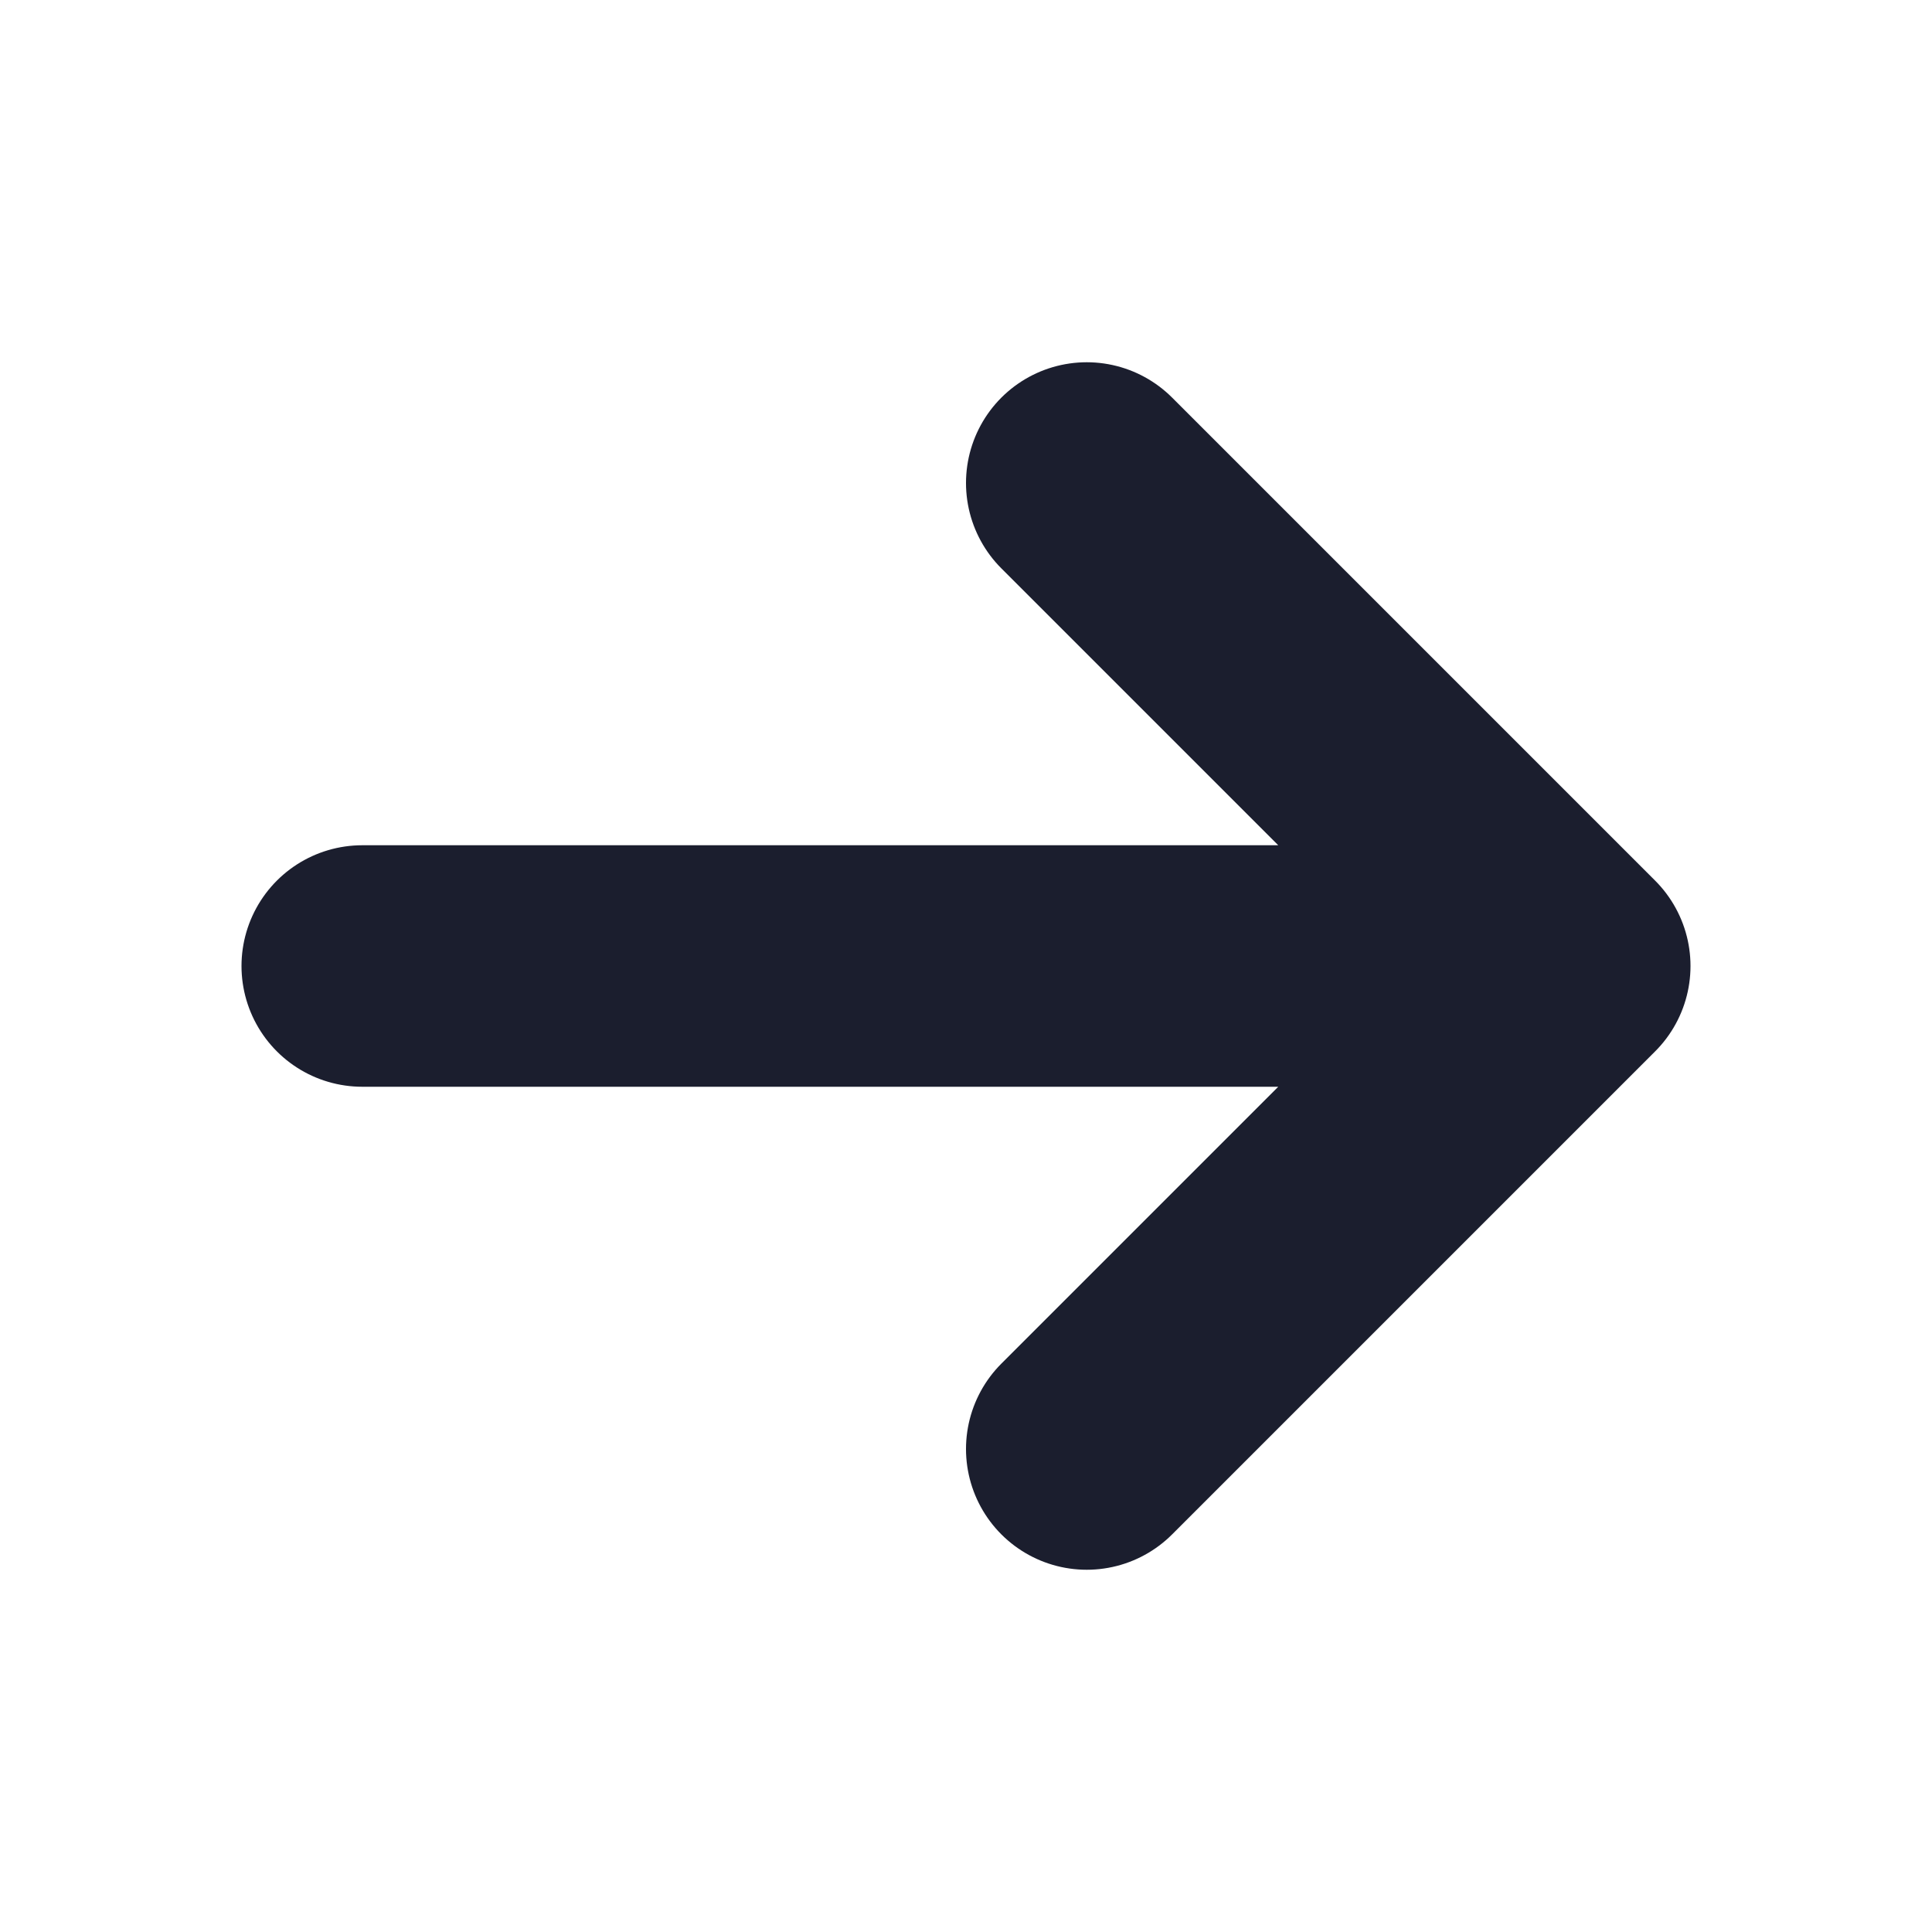
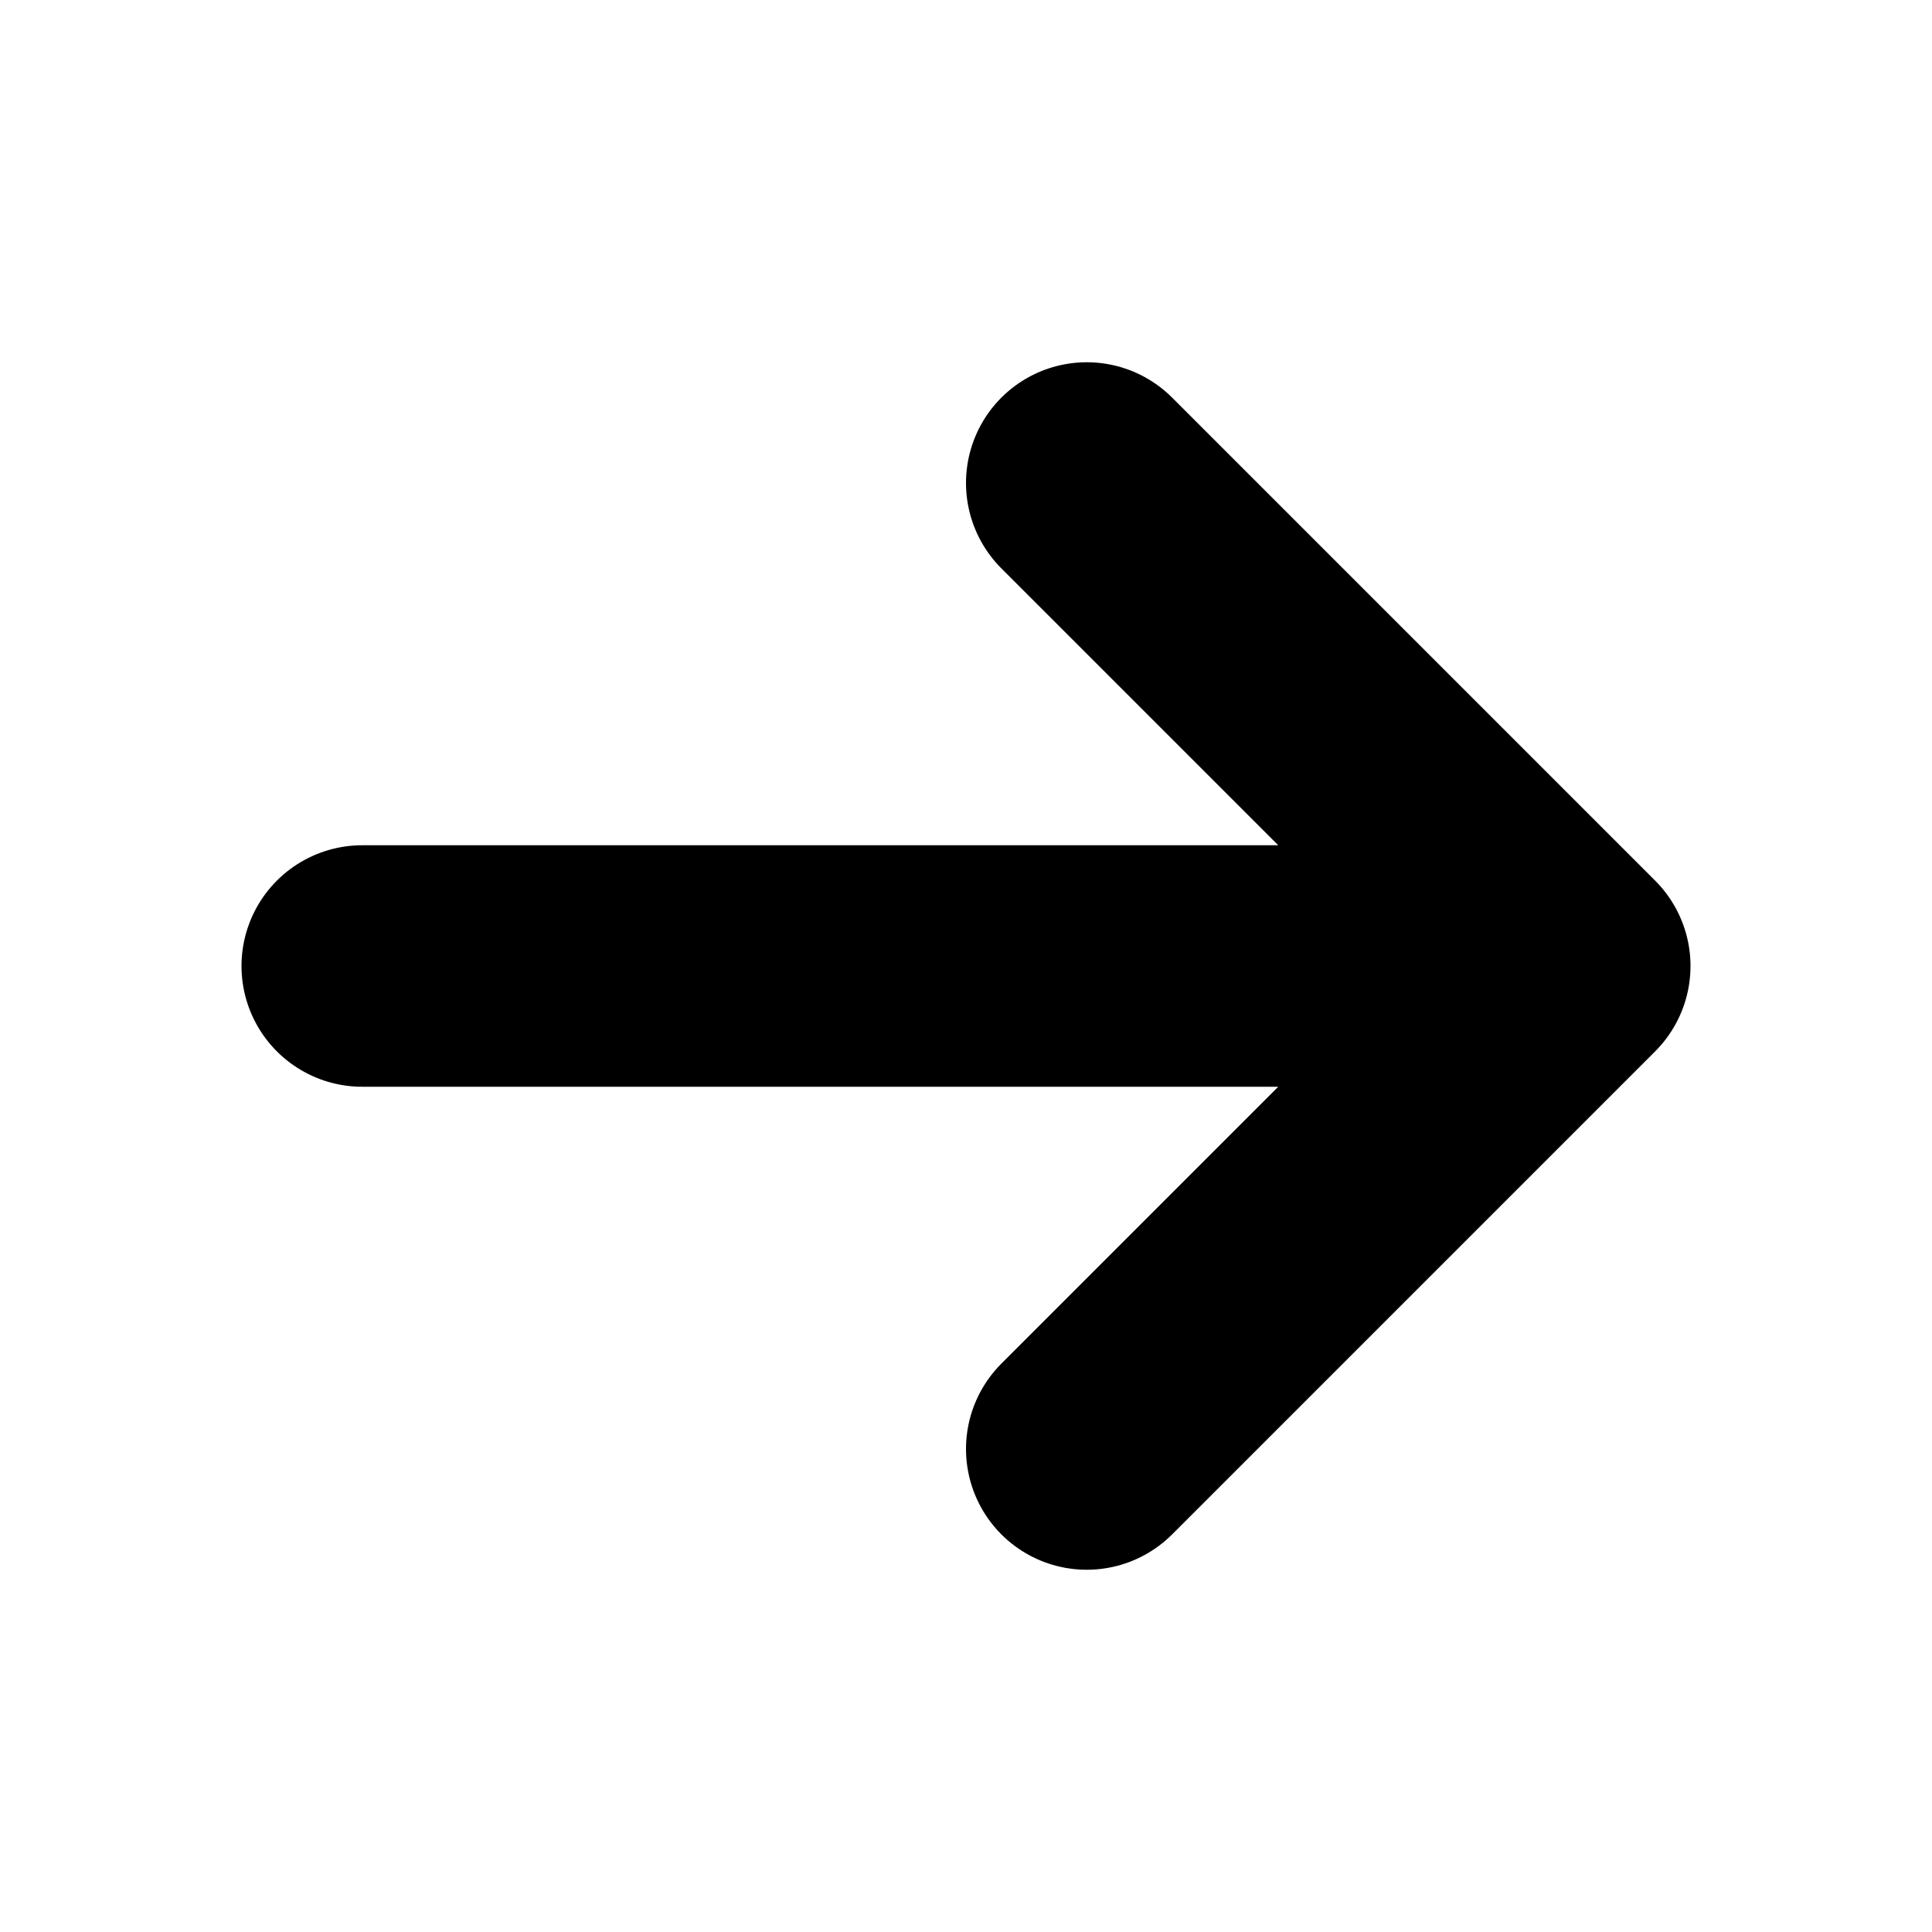
<svg xmlns="http://www.w3.org/2000/svg" width="16" height="16" viewBox="0 0 16 16" fill="none">
-   <path d="M9 12L13 8M13 8L9 4M13 8L3 8" stroke="#1B1E2E" class="icon-dark" stroke-width="2" stroke-linecap="round" stroke-linejoin="round" />
+   <path d="M9 12L13 8M13 8L9 4M13 8L3 8" stroke="currentColor" class="icon-dark" stroke-width="2" stroke-linecap="round" stroke-linejoin="round" />
</svg>
